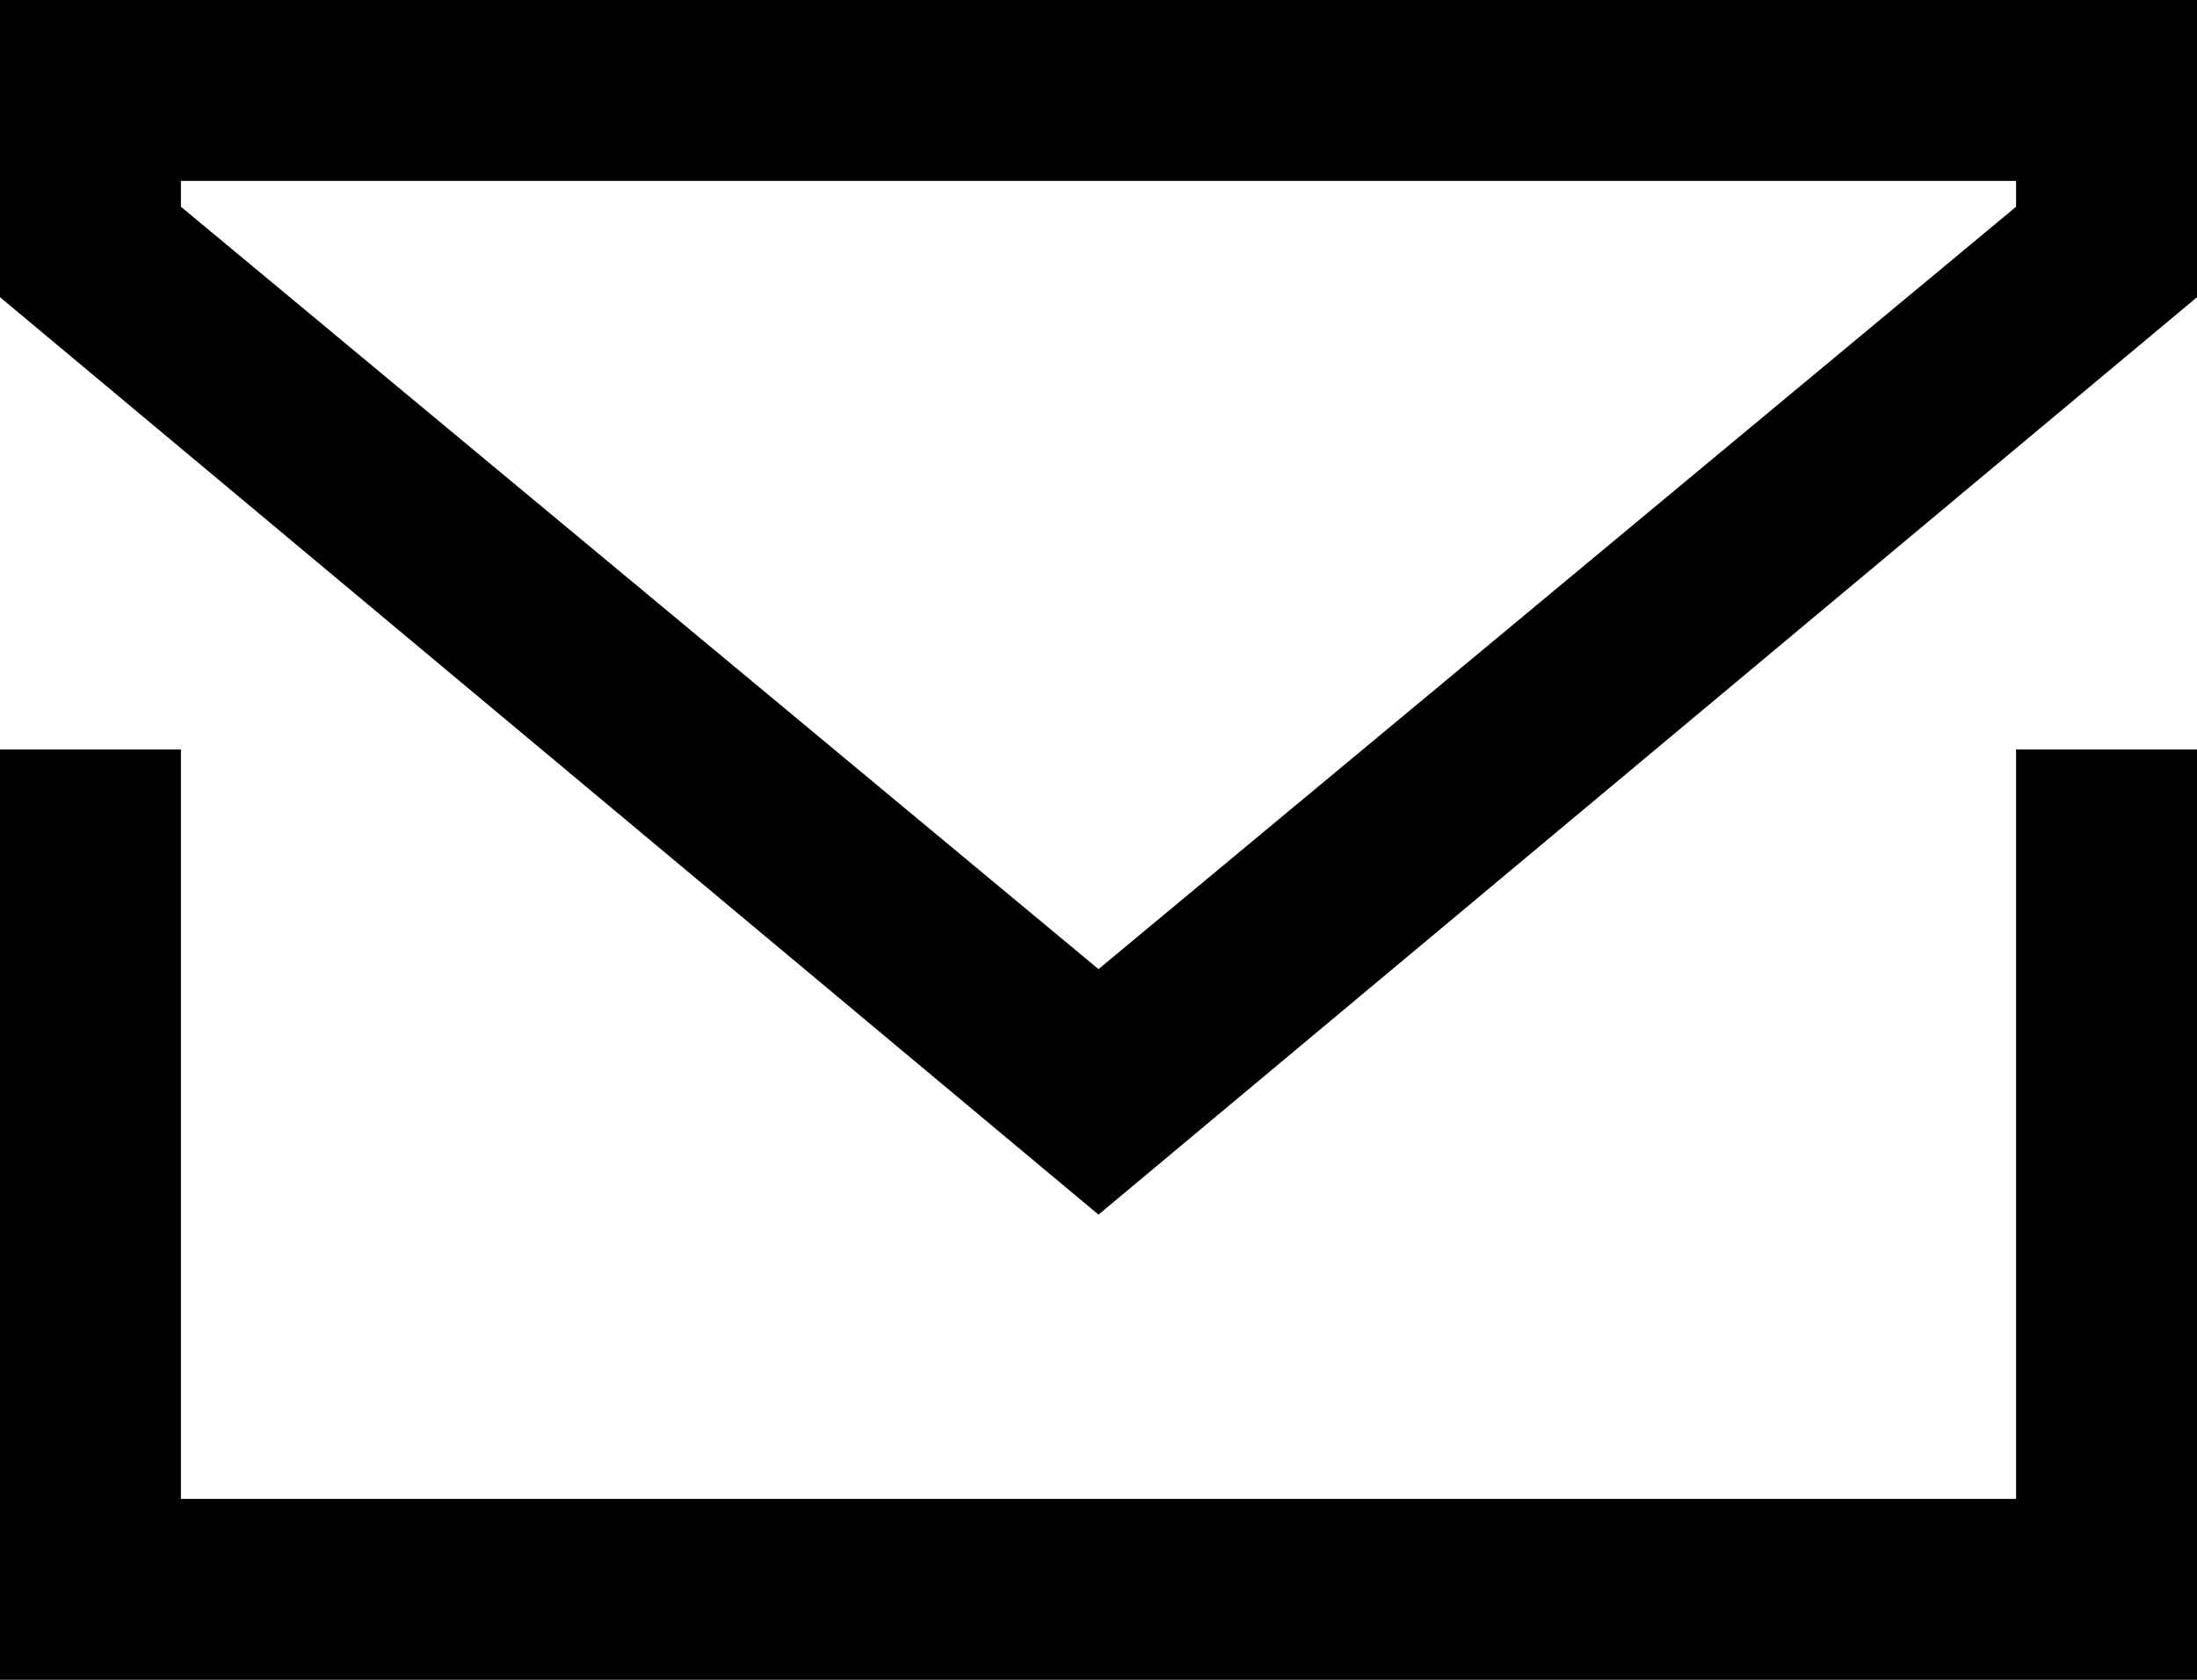
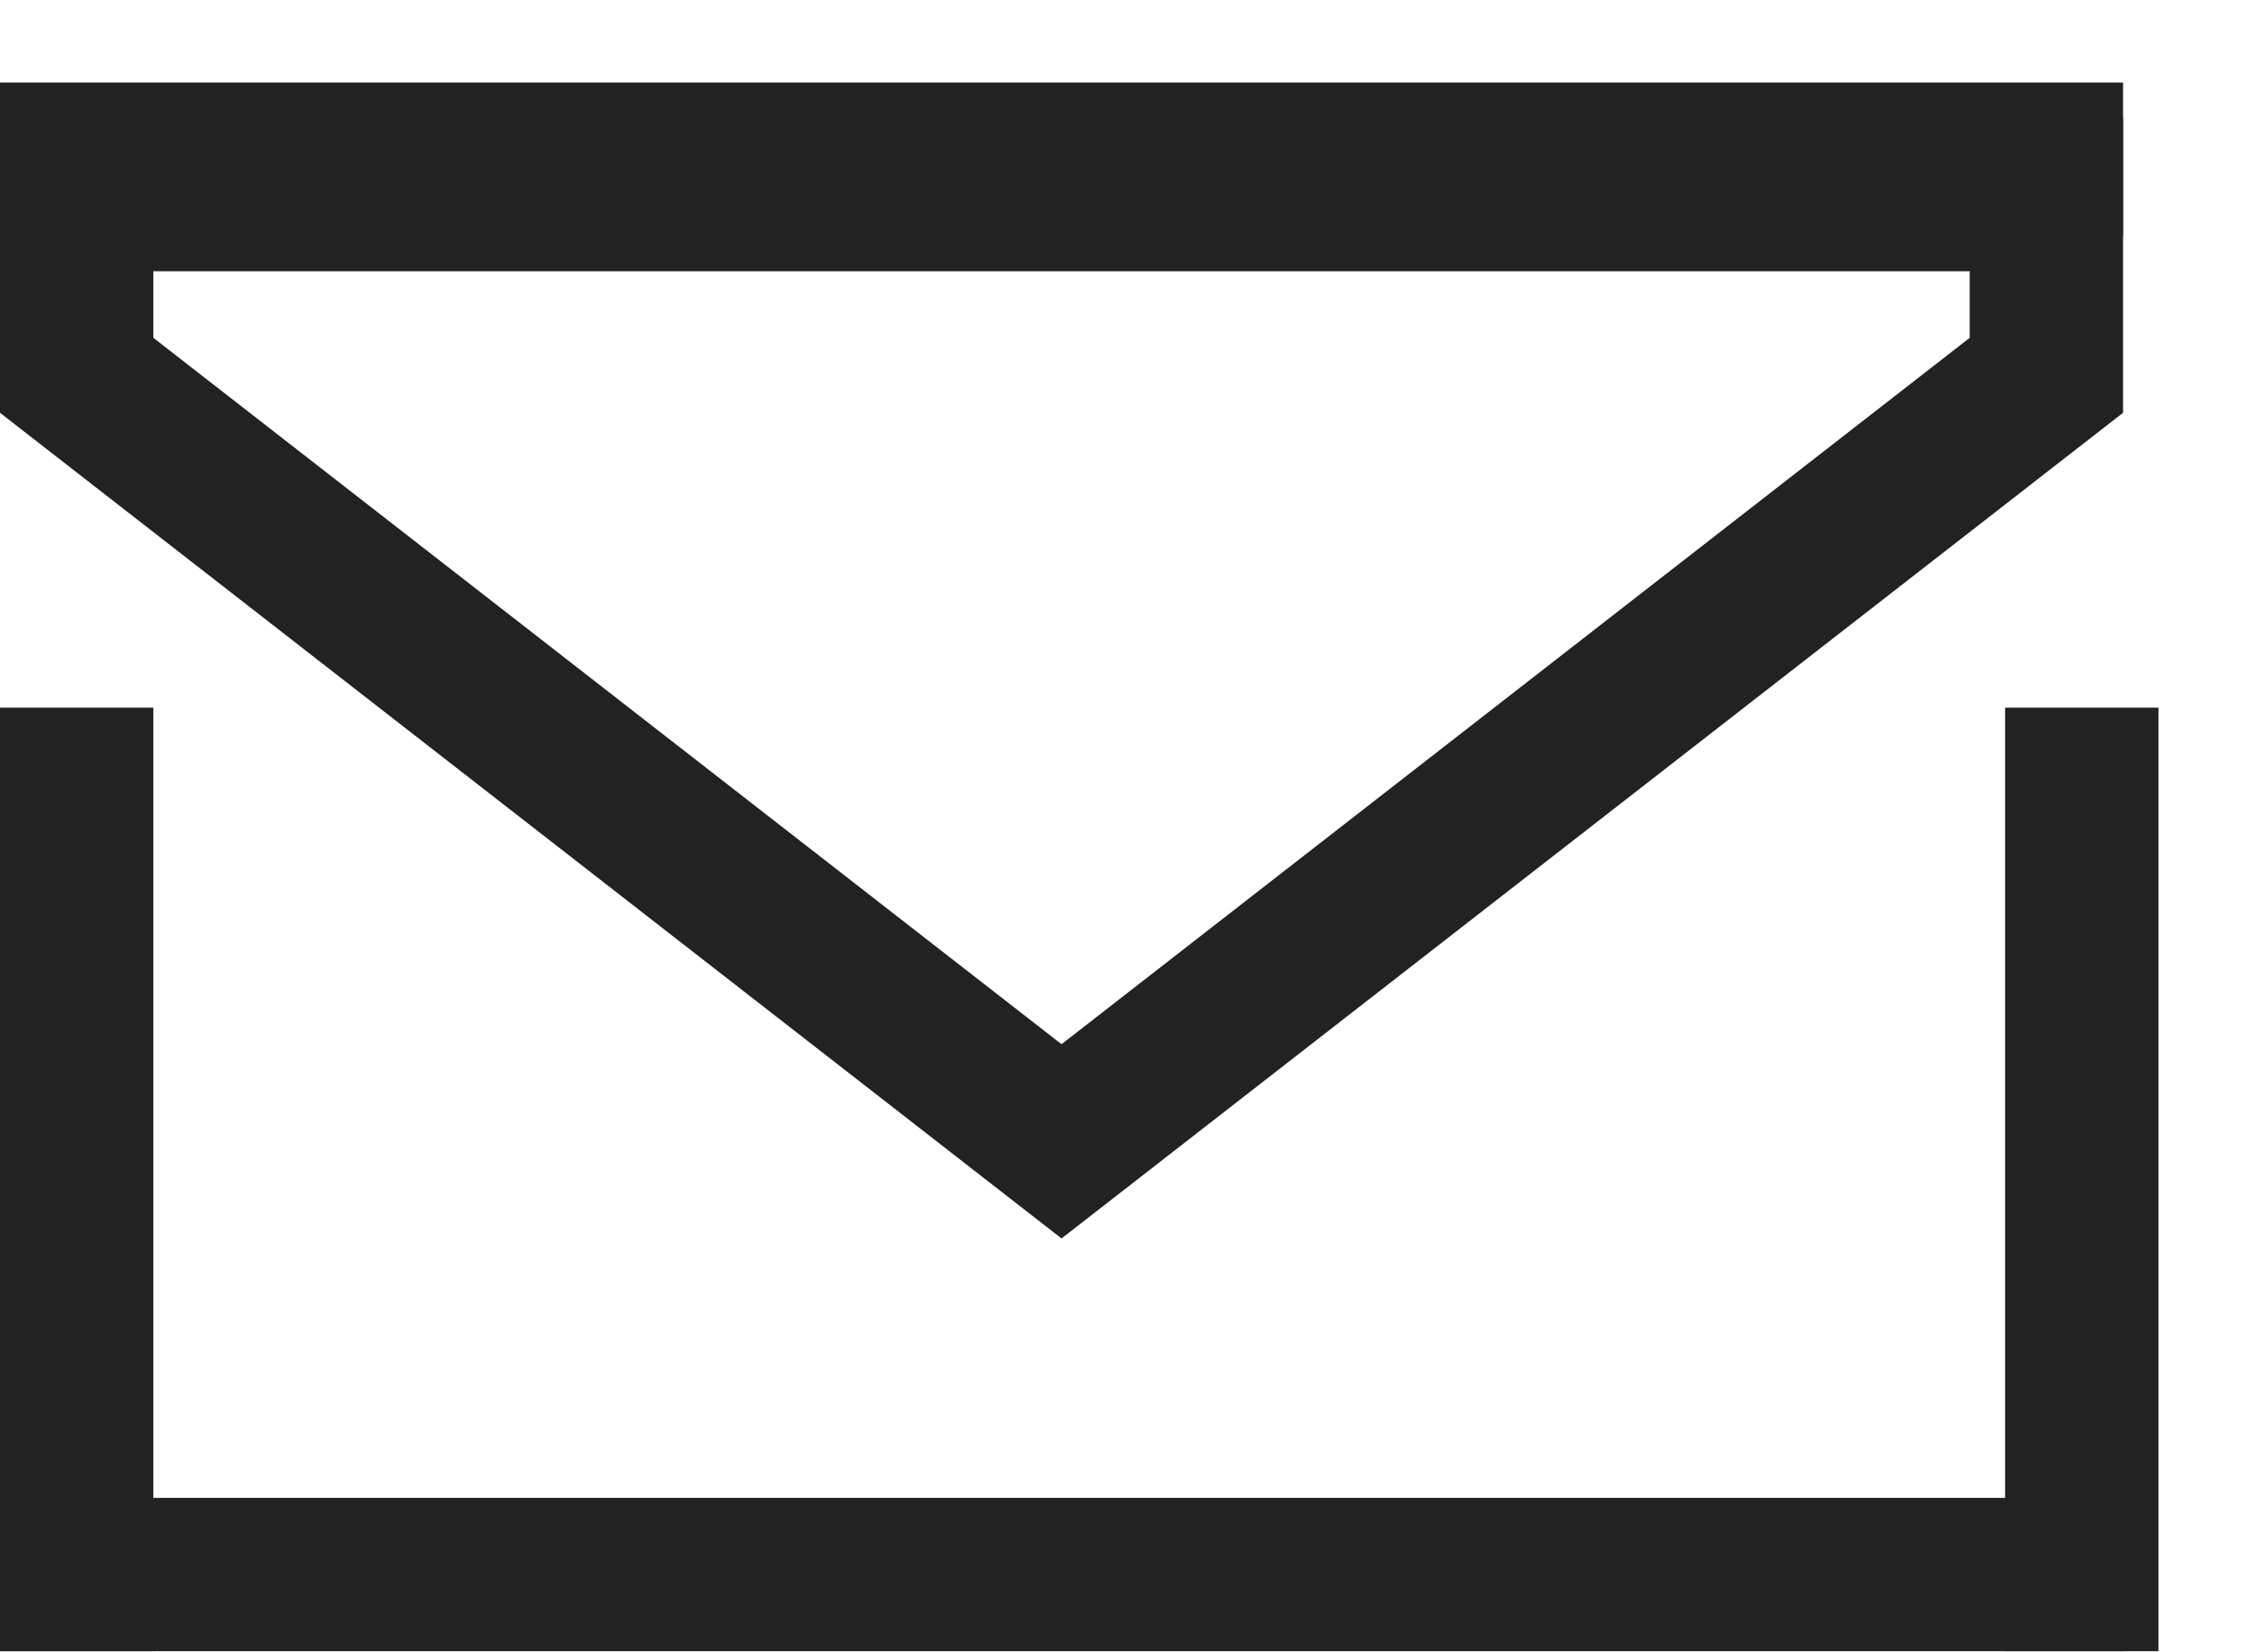
- <svg xmlns="http://www.w3.org/2000/svg" version="1.1" id="Layer_1" x="0px" y="0px" viewBox="0 0 17 13" style="enable-background:new 0 0 17 13;" xml:space="preserve">
-   <path d="M15.6,11.6H1.4V5.8H0V13h17V5.8h-1.4V11.6z M0,0v2.3l8.5,7.1L17,2.3V0H0z M15.6,1.6L8.5,7.5L1.4,1.6V1.4h14.2L15.6,1.6z" />
+ <svg xmlns="http://www.w3.org/2000/svg" width="19" height="14" viewBox="0 0 19 14" fill="none">
+   <line x1="0.65" y1="6" x2="0.65" y2="14" stroke="#222222" stroke-width="1.3" />
+   <line x1="17.65" y1="6" x2="17.65" y2="14" stroke="#222222" stroke-width="1.3" />
+   <line y1="13.35" x2="18" y2="13.35" stroke="#222222" stroke-width="1.3" />
+   <line y1="1.35" x2="18" y2="1.35" stroke="#222222" stroke-width="1.3" />
+   <path d="M17.35 3.182L9 9.677L0.65 3.182V1.65H3.5L9 1.65H14H17.35V3.182Z" stroke="#222222" stroke-width="1.3" />
</svg>
